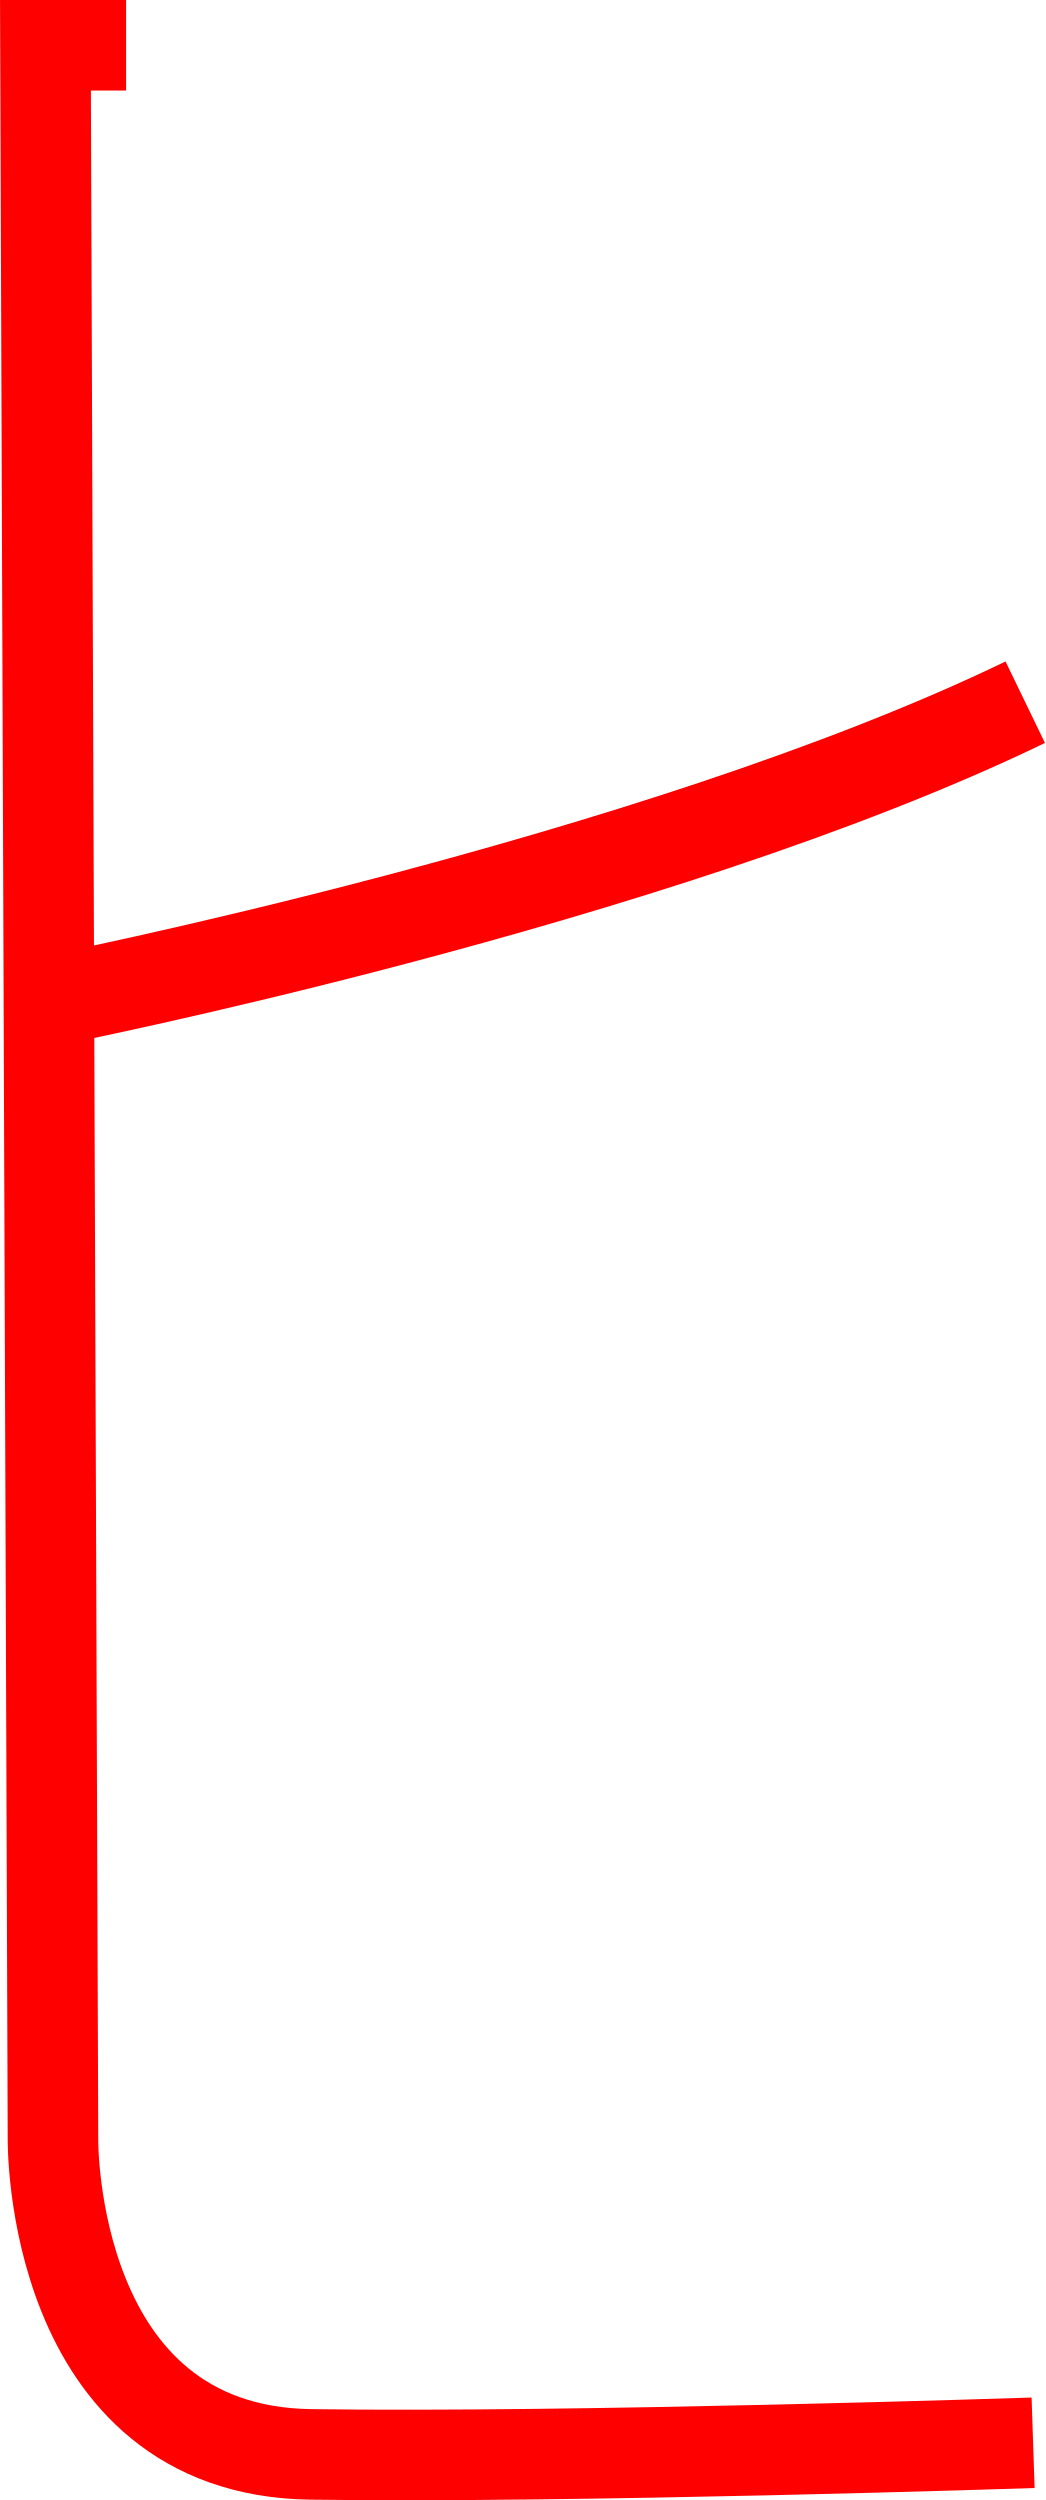
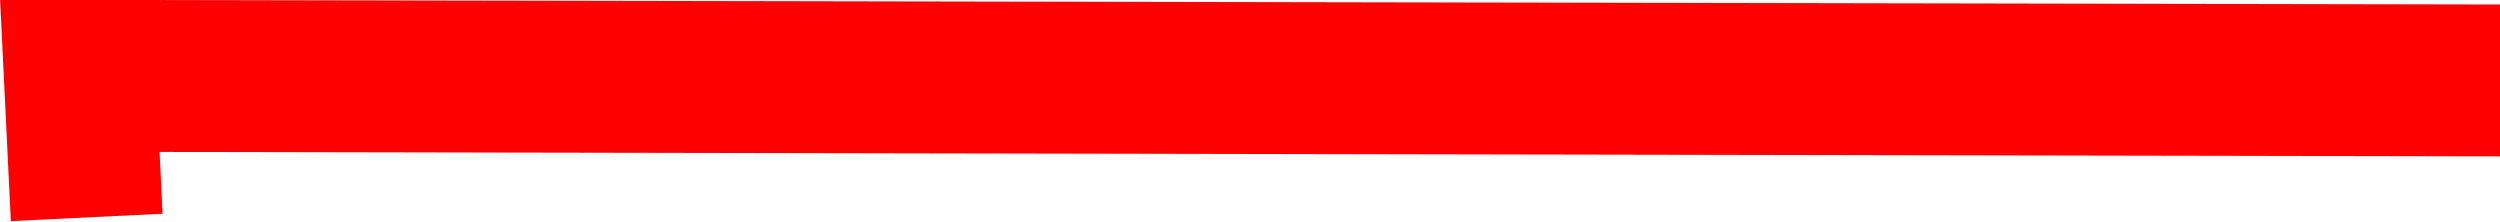
- <svg xmlns="http://www.w3.org/2000/svg" width="3.059mm" height="7.318mm" viewBox="0 0 3.059 7.318" version="1.1" id="svg1">
+ <svg xmlns="http://www.w3.org/2000/svg" width="4.362mm" height="0.387mm" viewBox="0 0 4.362 0.387" version="1.1" id="svg1">
  <defs id="defs1" />
-   <g id="layer2" style="stroke:#ff0000" transform="translate(-26.72592,-12.4535)">
-     <g id="g25">
-       <path style="font-variation-settings:normal;opacity:1;vector-effect:none;fill:none;fill-opacity:1;stroke:#ff0000;stroke-width:0.265px;stroke-linecap:butt;stroke-linejoin:miter;stroke-miterlimit:4;stroke-dasharray:none;stroke-dashoffset:0;stroke-opacity:1;-inkscape-stroke:none;stop-color:#000000;stop-opacity:1" d="m 27.095,12.586 h -0.236 l 0.022,6.13 c 0,0 -0.011,0.911 0.754,0.922 0.765,0.011 2.115,-0.034 2.115,-0.034" id="path10" />
-       <path style="font-variation-settings:normal;opacity:1;vector-effect:none;fill:none;fill-opacity:1;stroke:#ff0000;stroke-width:0.265px;stroke-linecap:butt;stroke-linejoin:miter;stroke-miterlimit:4;stroke-dasharray:none;stroke-dashoffset:0;stroke-opacity:1;-inkscape-stroke:none" d="m 26.859,15.386 c 0,0 1.777,-0.349 2.868,-0.877" id="path11" />
+   <g id="layer2" style="stroke:#ff0000" transform="translate(-31.07673,-15.76566)">
+     <g id="g5">
+       <path style="font-variation-settings:normal;opacity:1;vector-effect:none;fill:none;fill-opacity:1;stroke:#ff0000;stroke-width:0.265px;stroke-linecap:butt;stroke-linejoin:miter;stroke-miterlimit:4;stroke-dasharray:none;stroke-dashoffset:0;stroke-opacity:1;-inkscape-stroke:none;stop-color:#000000;stop-opacity:1" d="m 35.439,15.906 -4.223,-0.008 0.012,0.247" id="path1" />
    </g>
  </g>
</svg>
